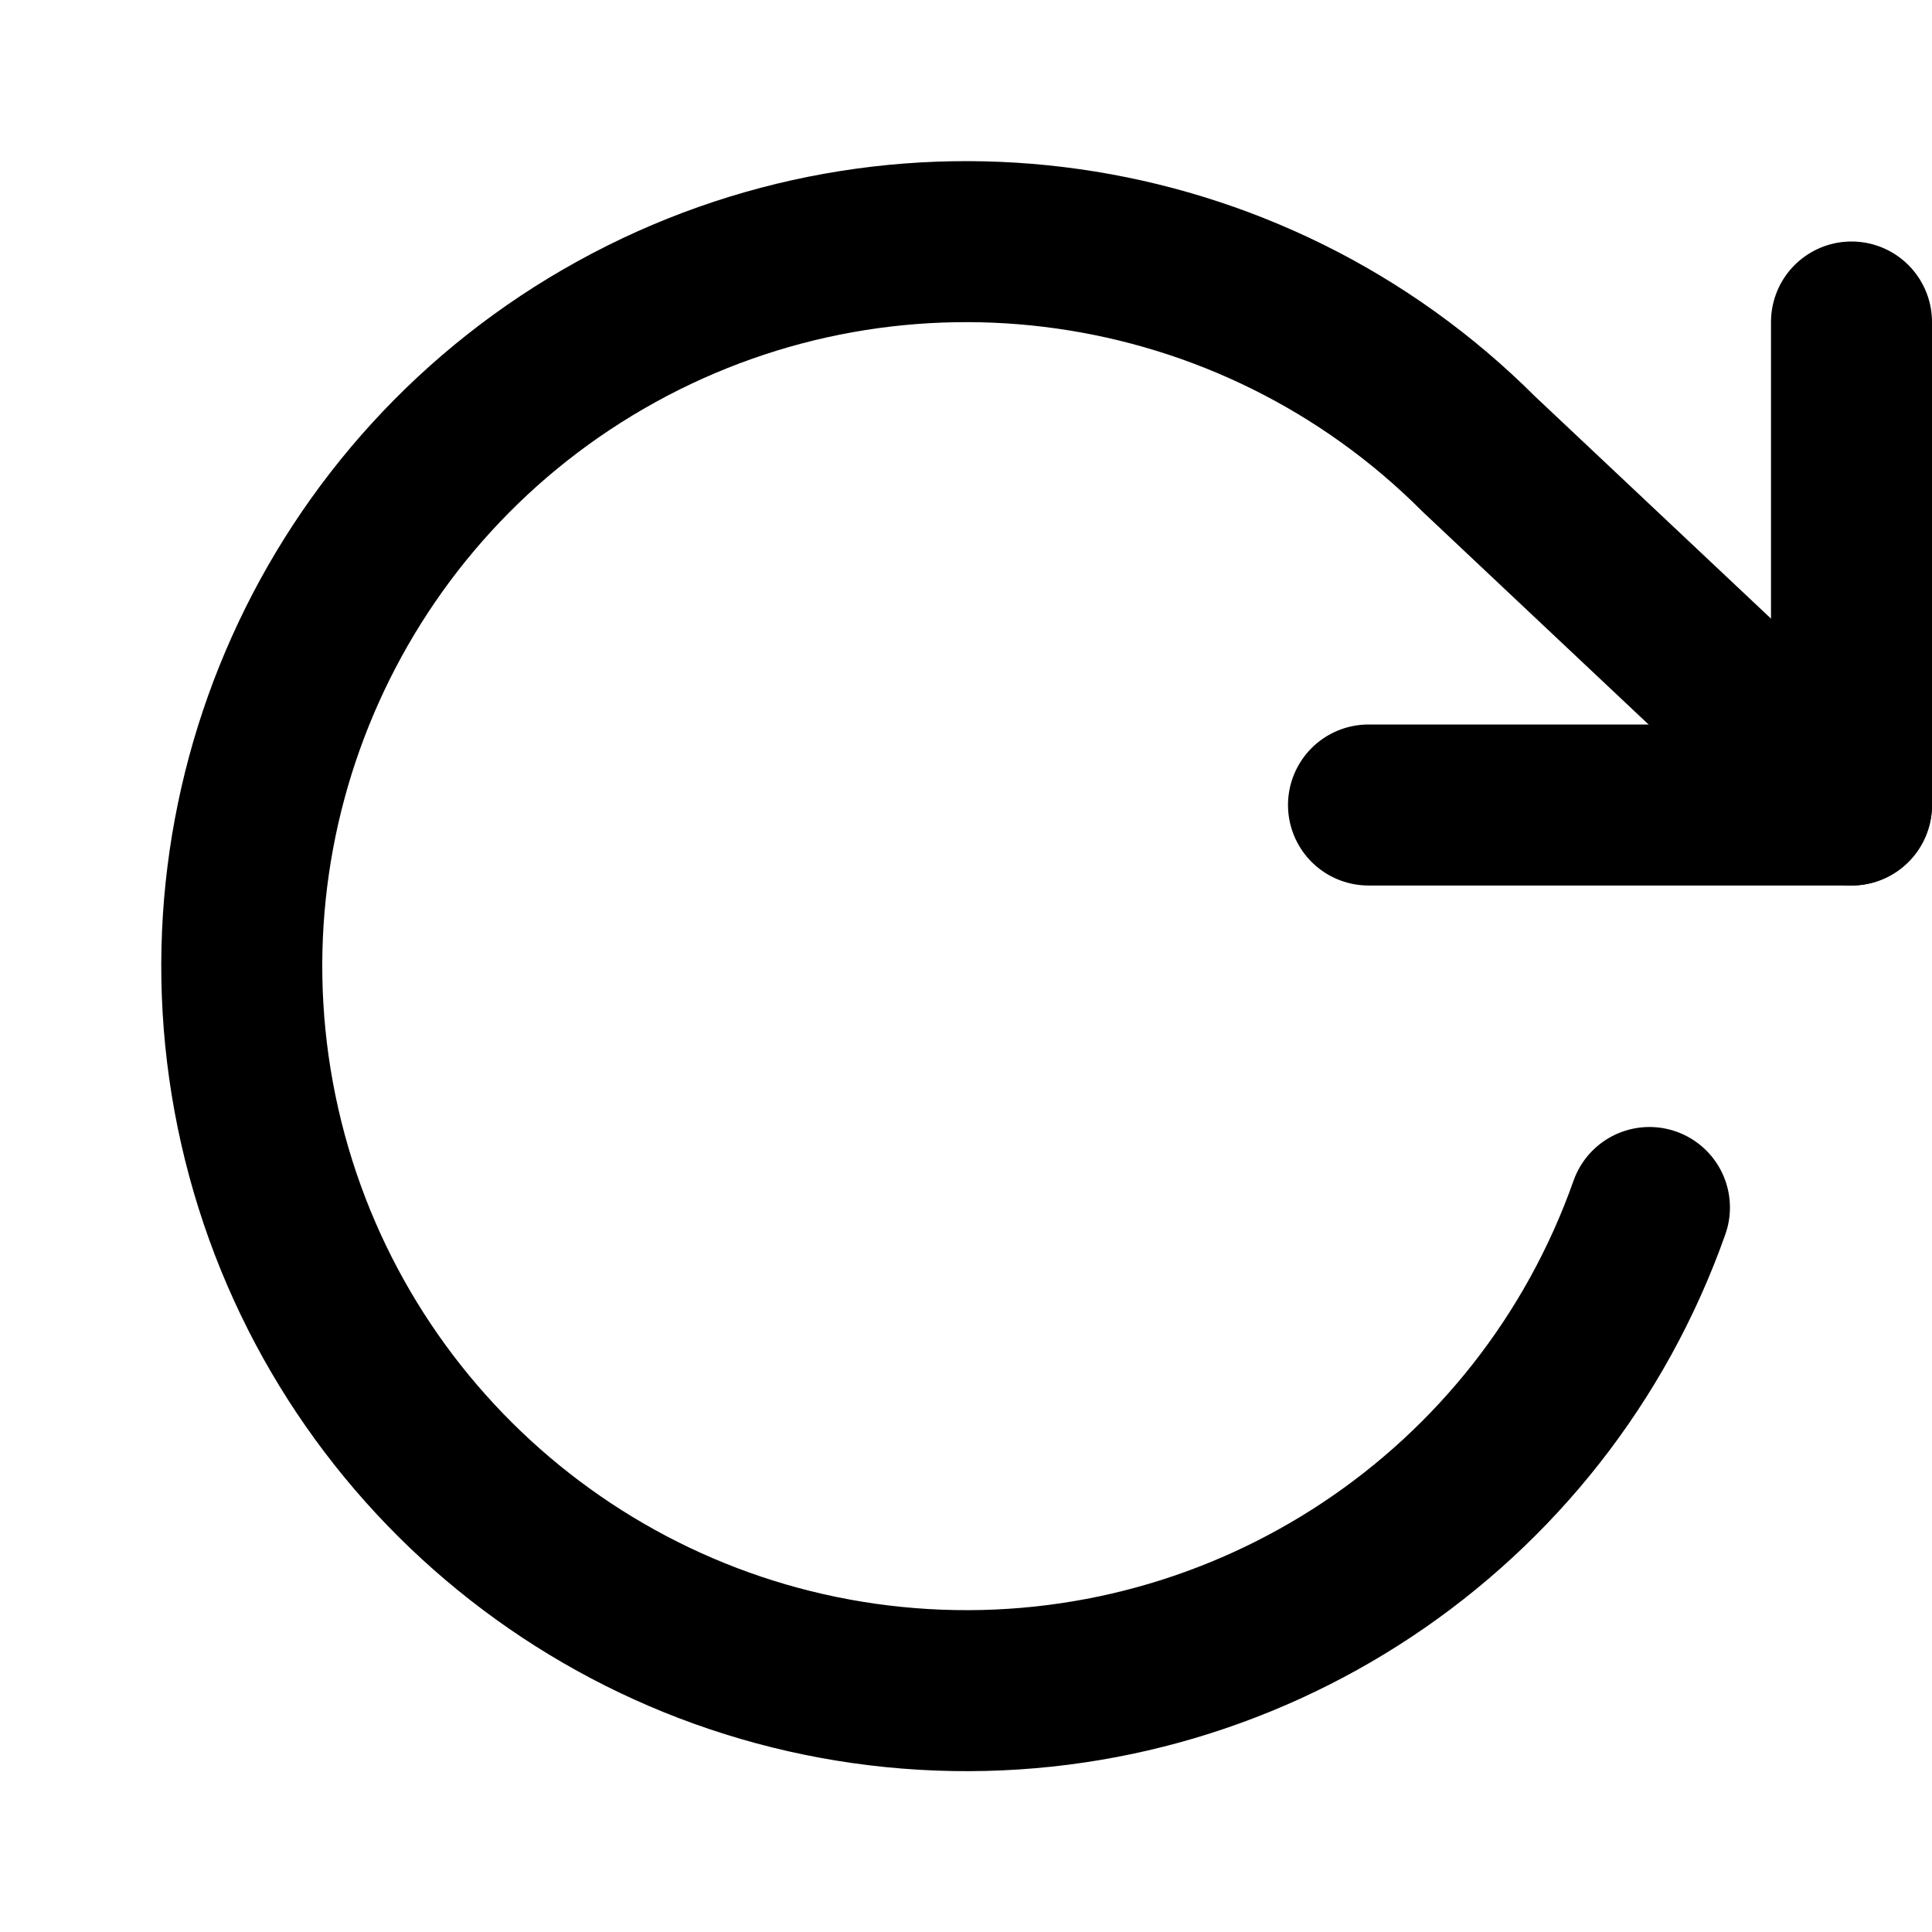
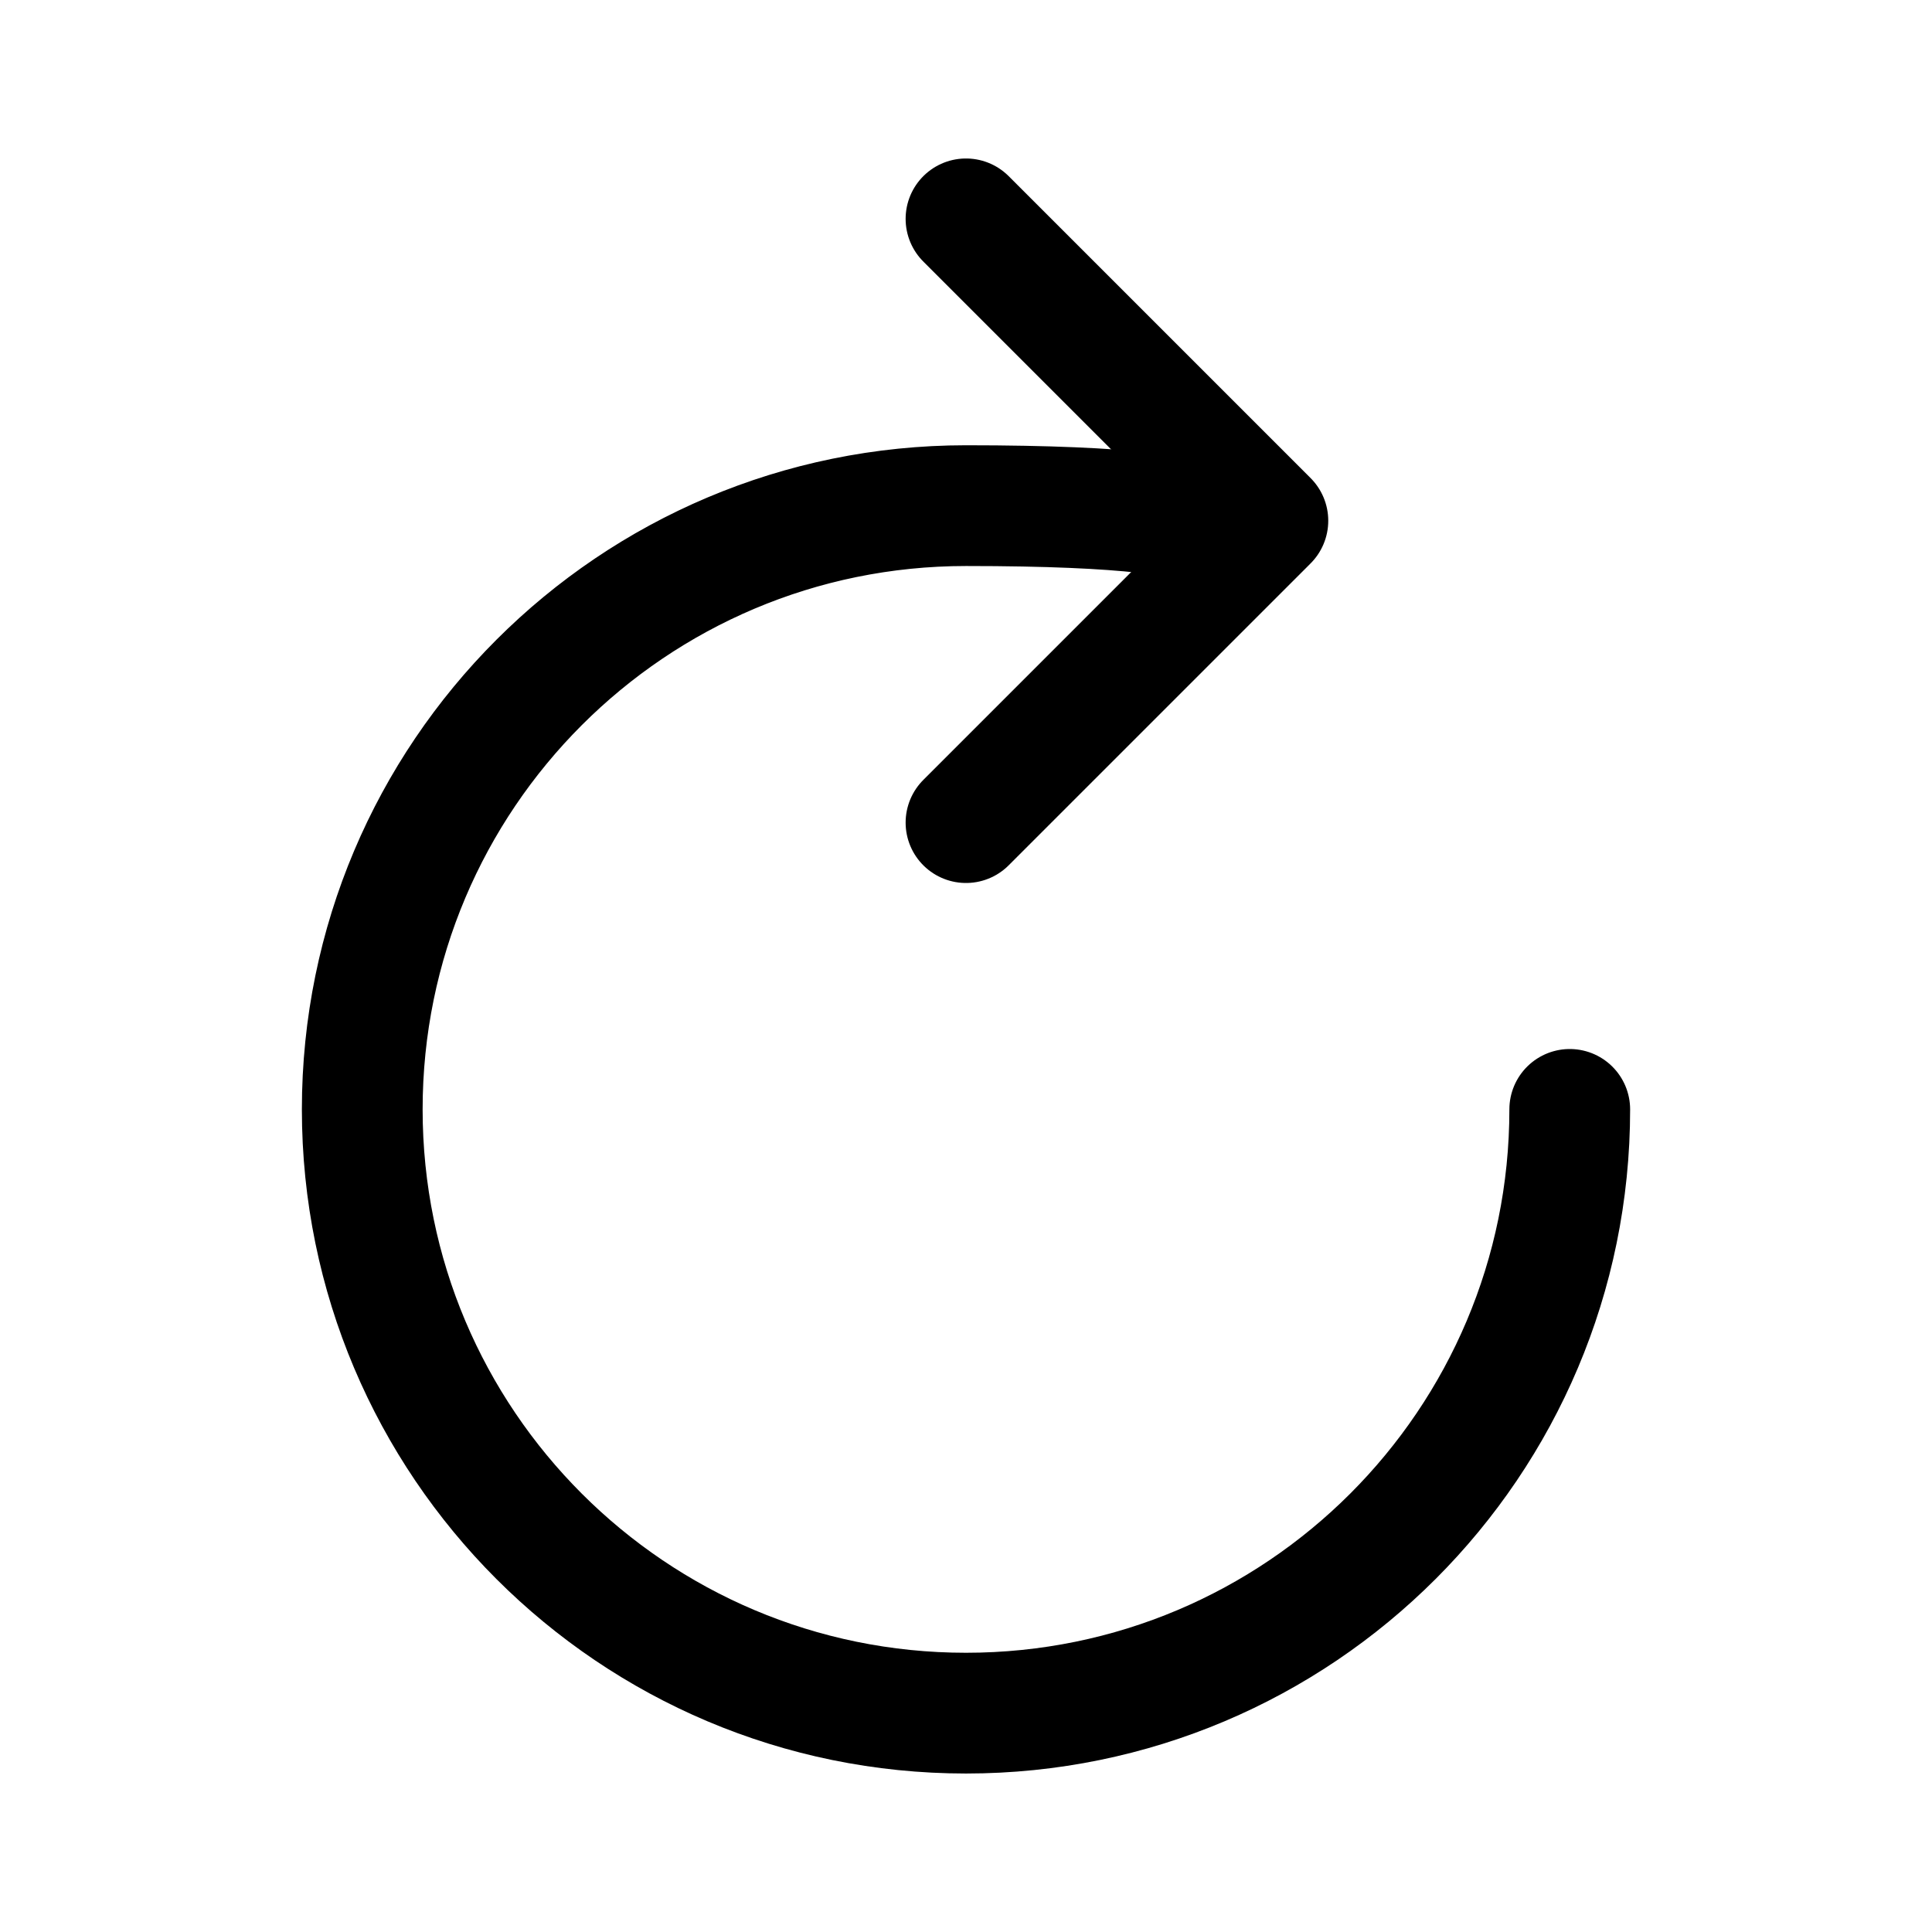
- <svg xmlns="http://www.w3.org/2000/svg" viewBox="0 0 24 24" width="1em" height="1em" fill="none" stroke="currentColor" stroke-width="2" stroke-linecap="round" stroke-linejoin="round">
-   <polyline points="23 4 23 10 17 10" />
-   <path d="M20.49 15a9 9 0 1 1-2.12-9.36L23 10" />
+ <svg xmlns="http://www.w3.org/2000/svg" class="ionicon" viewBox="0 0 512 512">
+   <path d="M320 146s24.36-12-64-12a160 160 0 10160 160" fill="none" stroke="currentColor" stroke-linecap="round" stroke-miterlimit="10" stroke-width="32" />
+   <path fill="none" stroke="currentColor" stroke-linecap="round" stroke-linejoin="round" stroke-width="32" d="M256 58l80 80-80 80" />
</svg>
